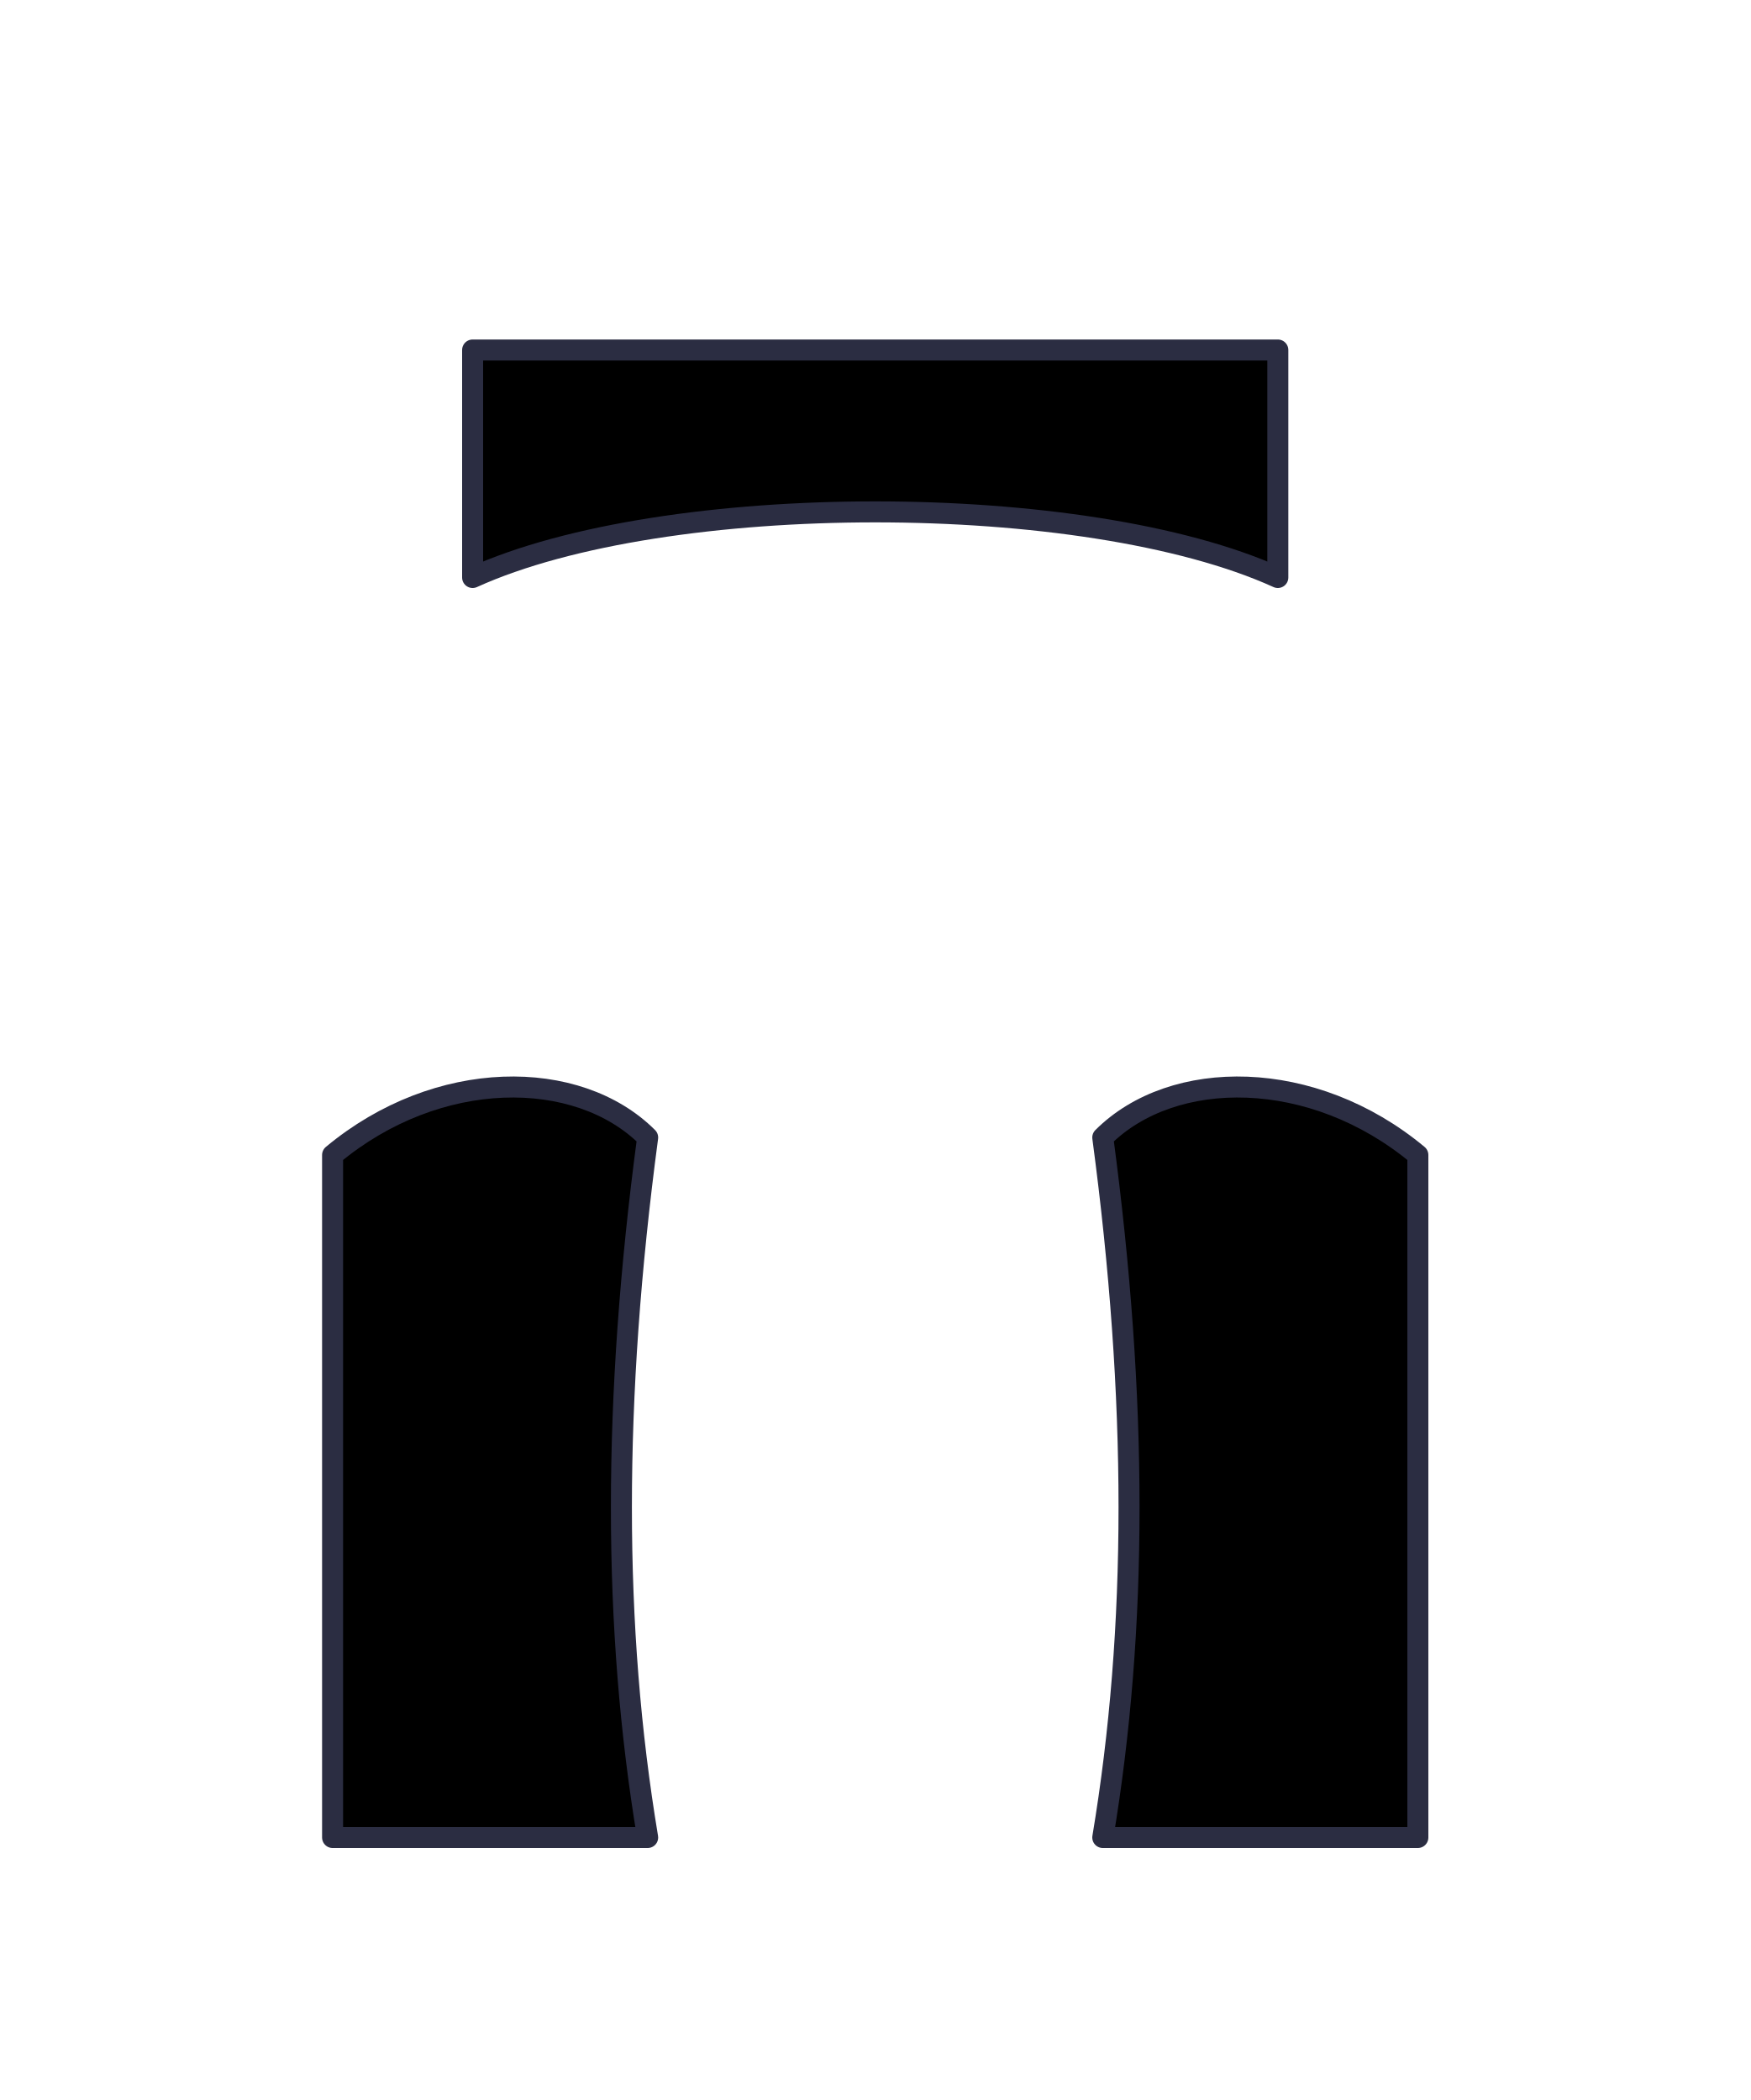
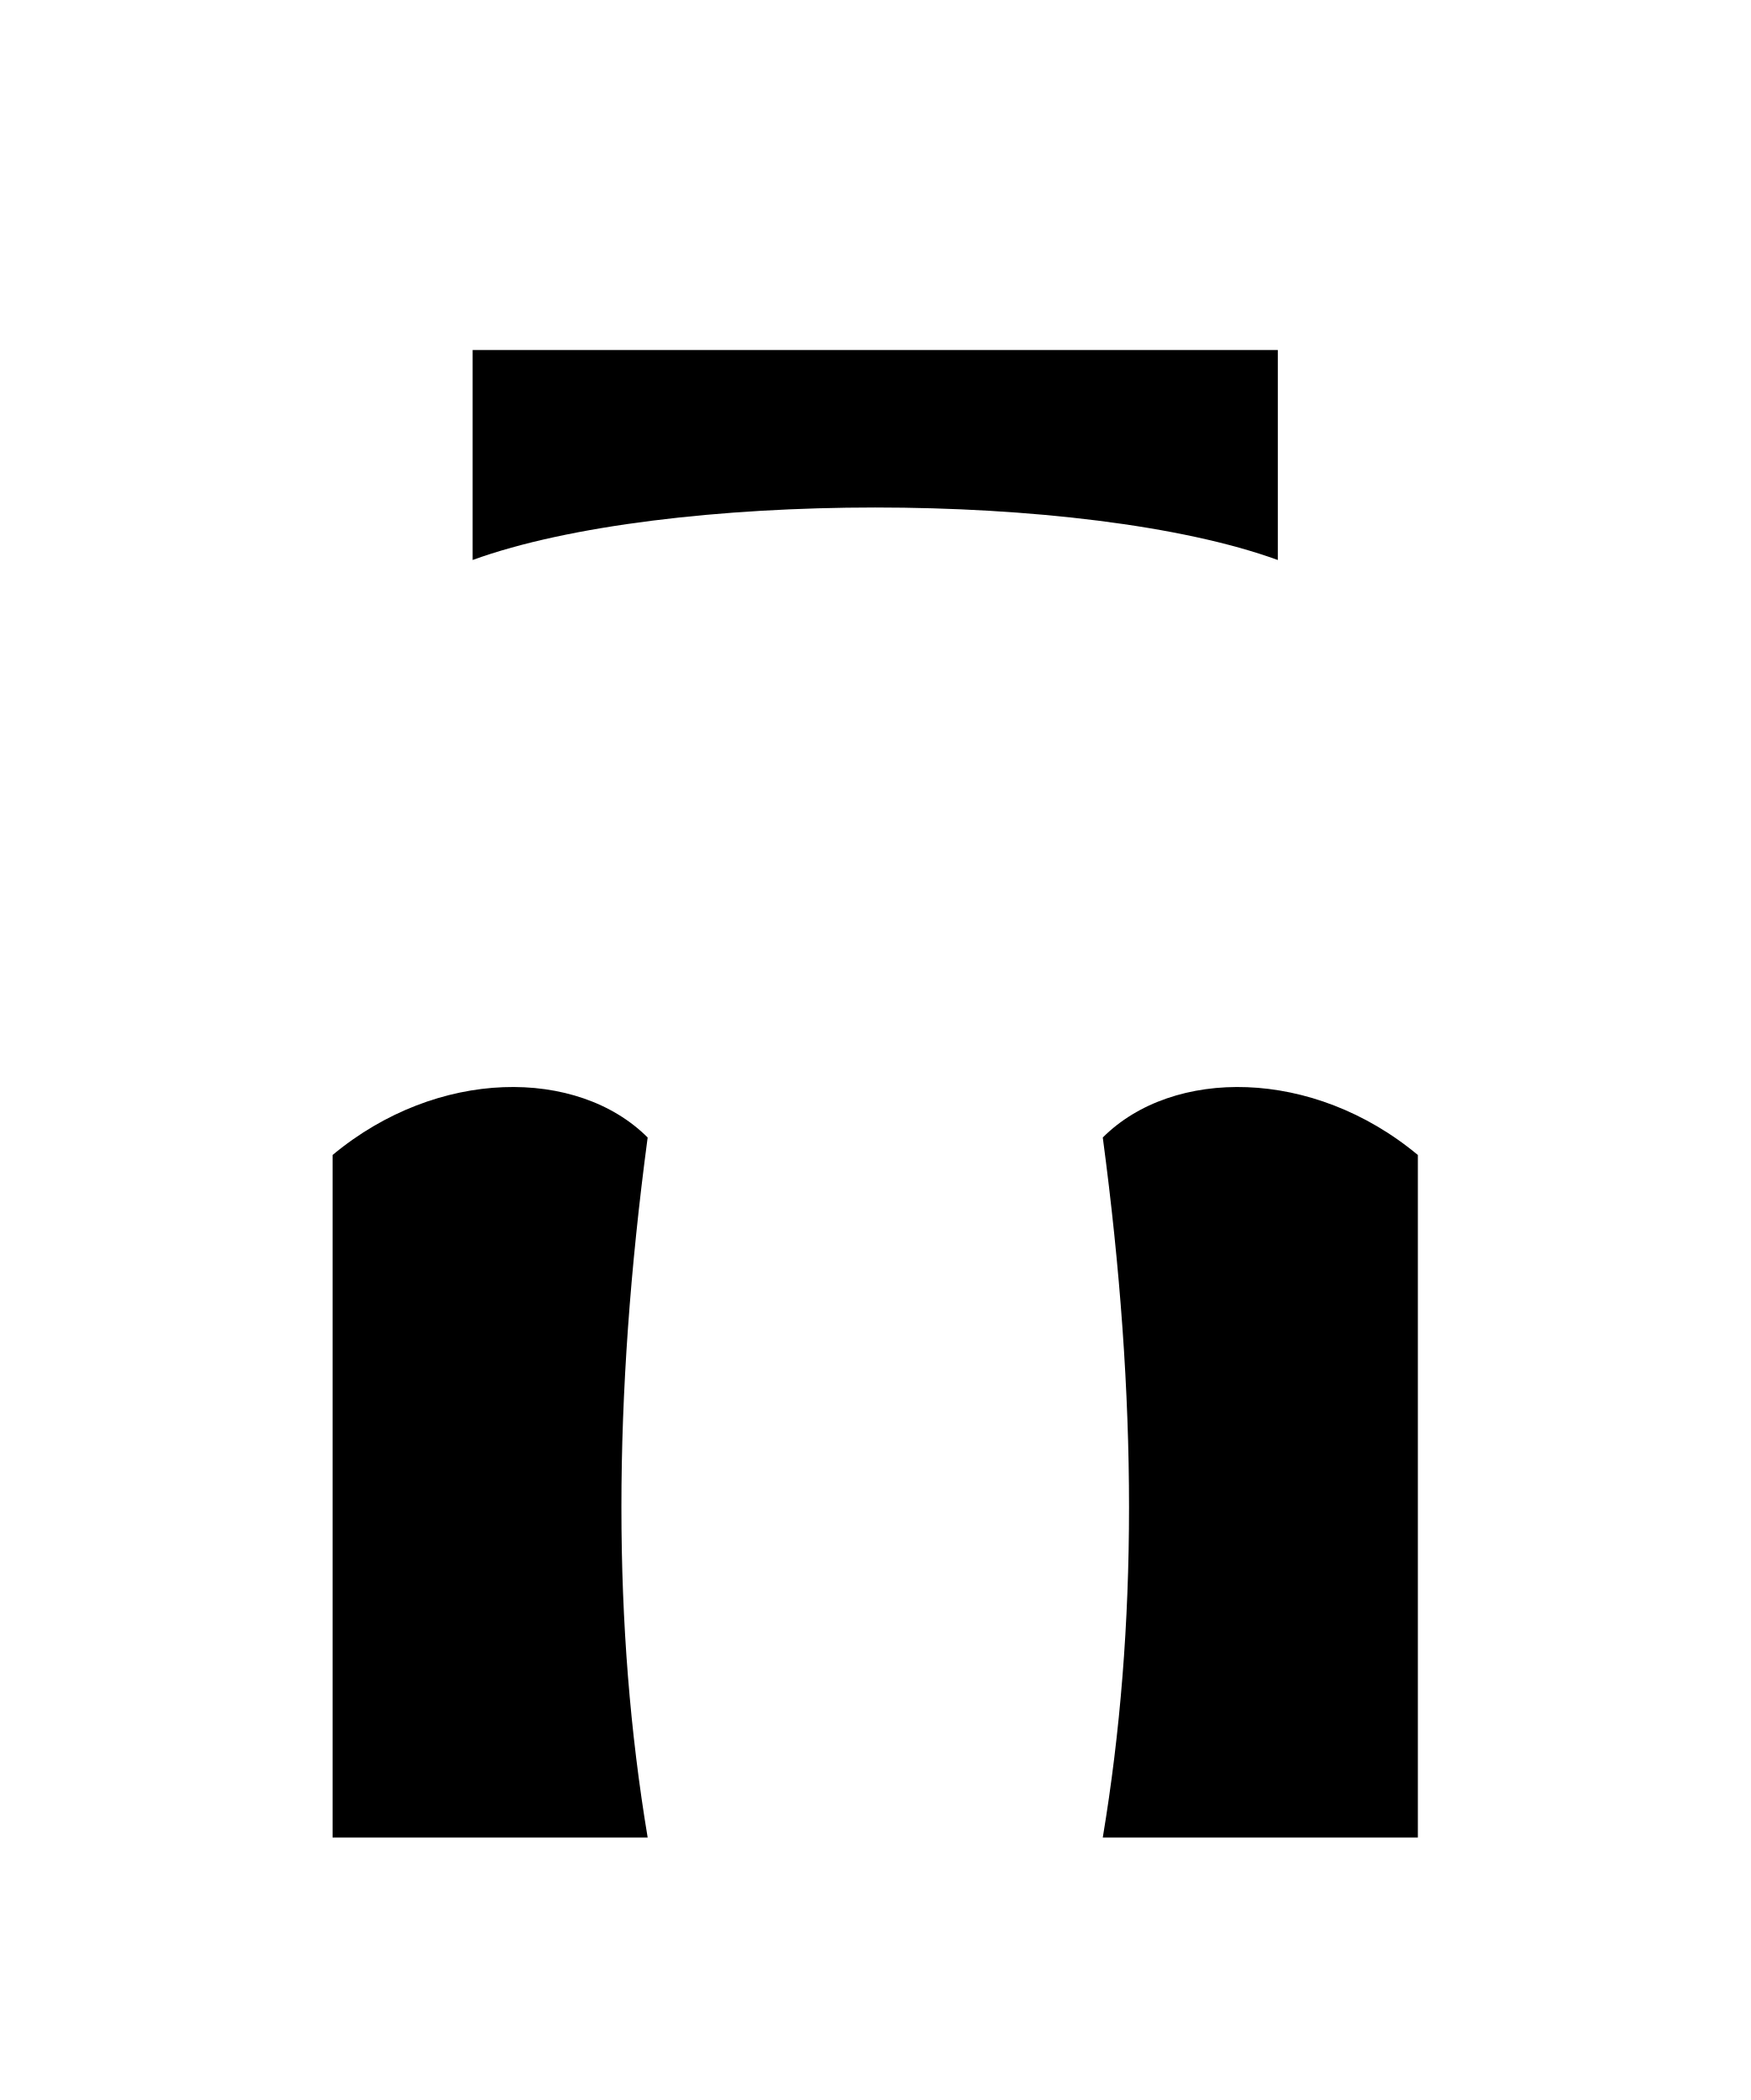
<svg xmlns="http://www.w3.org/2000/svg" viewBox="0 0 200 240" width="200" height="240">
-   <g data-slot="pattern" stroke="#2B2D42" stroke-width="2.4" stroke-linejoin="round" stroke-linecap="round">
-     <path d="M38 132 C50 122 66 122 74 130 C70 160 70 186 74 210 L38 210 Z" class="f3" />
-     <path d="M162 132 C150 122 134 122 126 130 C130 160 130 186 126 210 L162 210 Z" class="f3" />
-     <path d="M54 40 L146 40 L146 66 C124 56 76 56 54 66 Z" class="f3" />
+   <g data-slot="pattern" stroke="none" stroke-width="2.4" stroke-linejoin="round" stroke-linecap="round">
+     <g data-on="body">
+       <path d="M38 132 C50 122 66 122 74 130 C70 160 70 186 74 210 L38 210 Z" class="f3" />
+       <path d="M162 132 C150 122 134 122 126 130 C130 160 130 186 126 210 L162 210 Z" class="f3" />
+     </g>
+     <g data-on="head">
+       <path d="M54 40 L146 40 L146 64 C124 56 76 56 54 64 Z" class="f3" />
+     </g>
  </g>
</svg>
